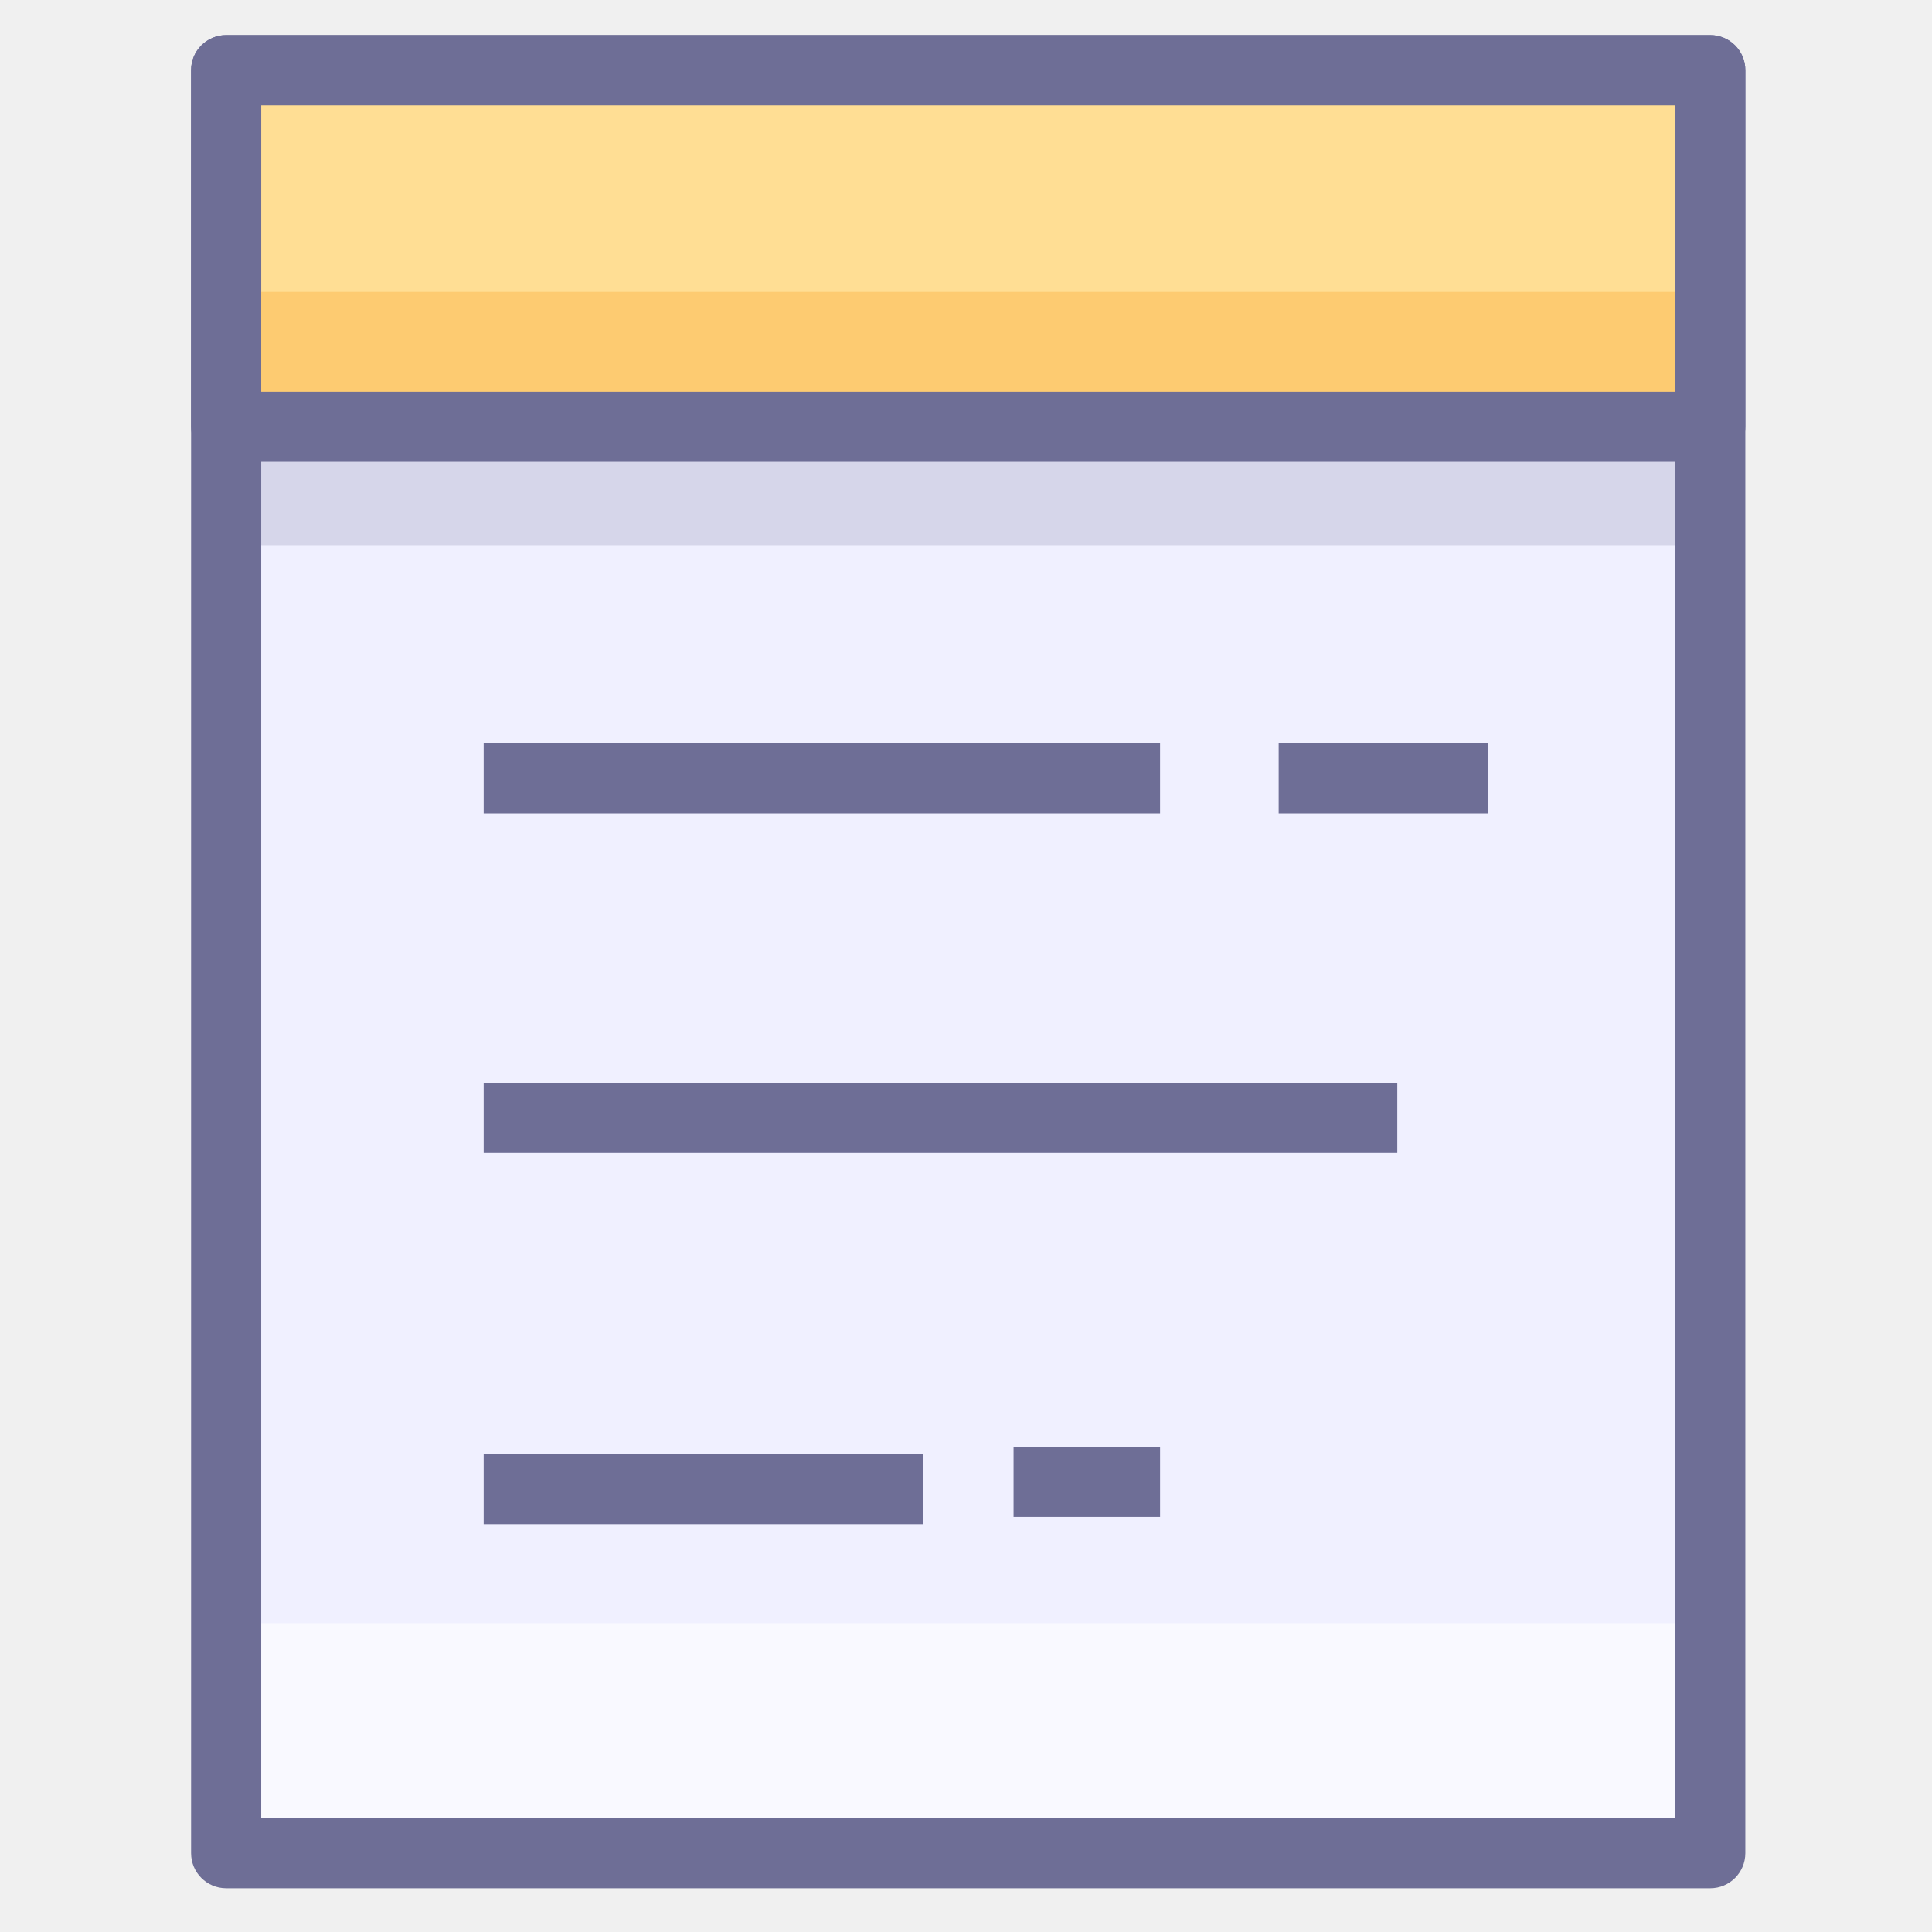
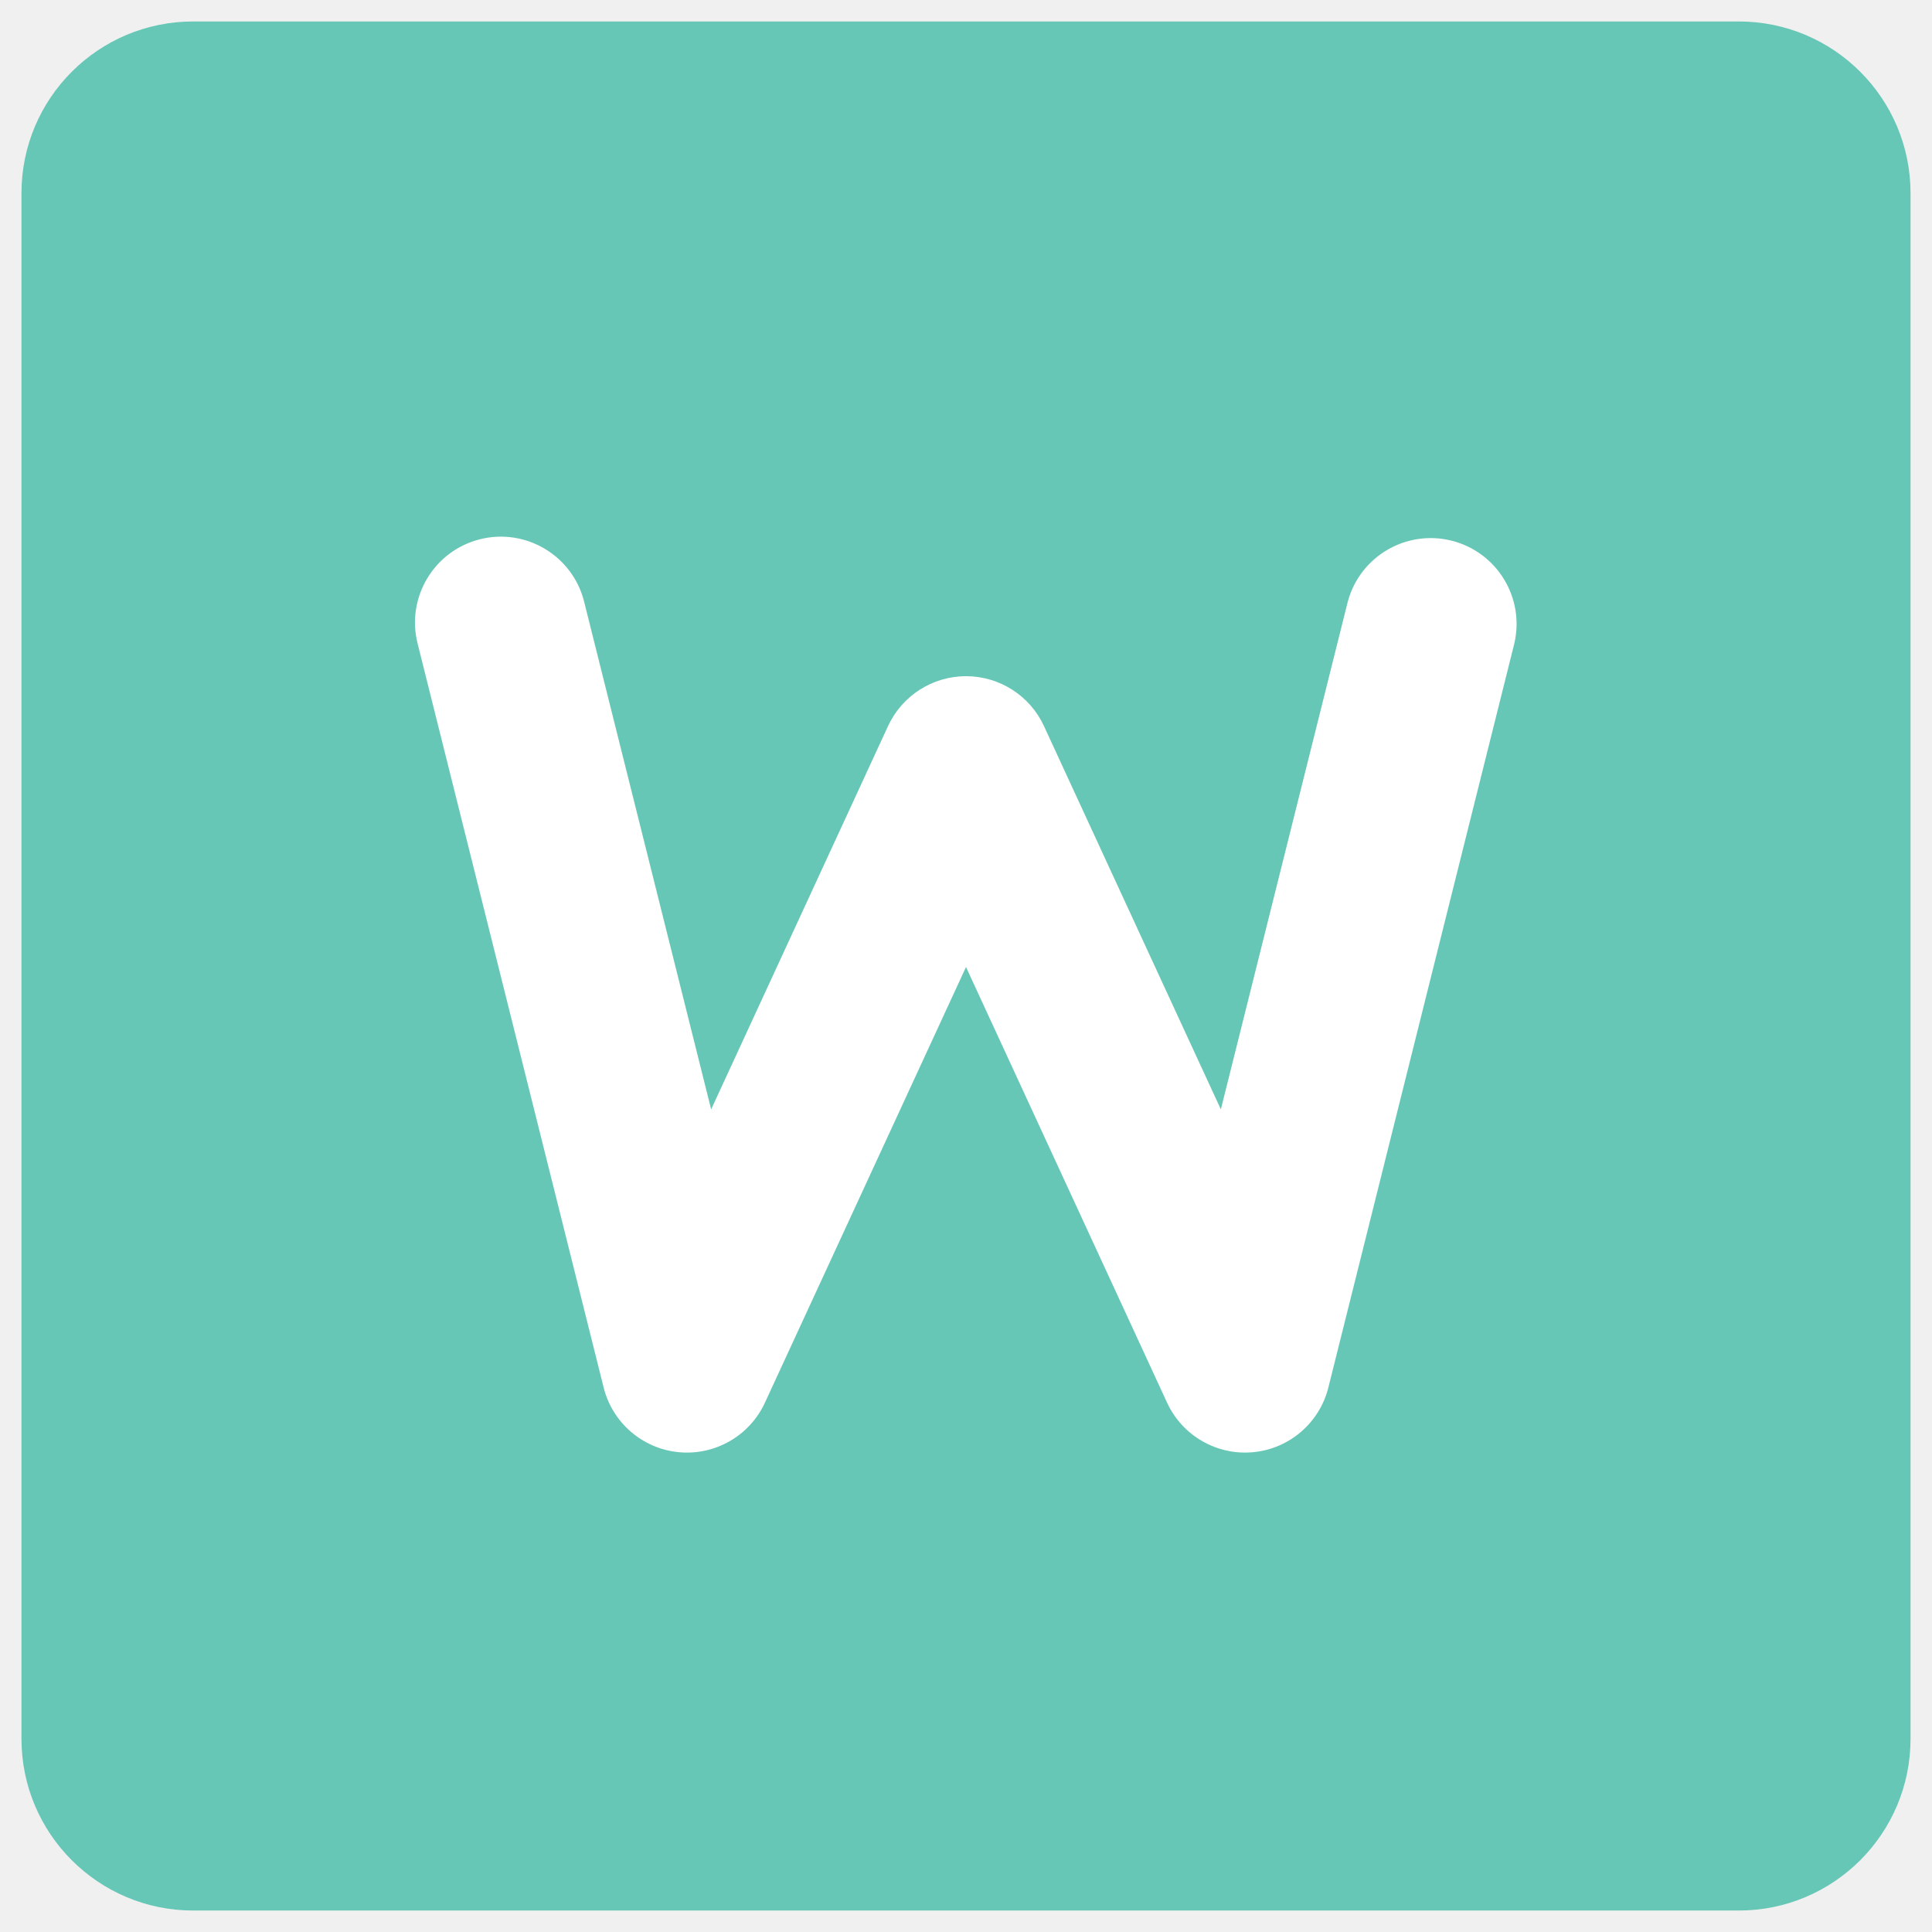
- <svg xmlns="http://www.w3.org/2000/svg" t="1730428354833" class="icon" viewBox="0 0 1024 1024" version="1.1" p-id="2508" width="200" height="200">
-   <path d="M119.863 37.176h786.613v945.043H119.863z" fill="#F0F0FF" p-id="2509" />
-   <path d="M119.863 37.176h786.613v189.005H119.863z" fill="#FFDE94" p-id="2510" />
-   <path d="M906.475 244.769H119.863a18.588 18.588 0 0 1-18.588-18.588V37.176a18.588 18.588 0 0 1 18.588-18.588h786.613c10.26 0 18.588 8.323 18.588 18.588v189.005c0 10.265-8.327 18.588-18.588 18.588z m-768.025-37.176h749.437V55.764H138.45v151.83zM256.355 393.934h358.506v37.176H256.355zM256.355 573.877h484.242v37.176H256.355zM256.355 770.697h232.778v37.176H256.355zM537.213 766.843h77.652v37.176h-77.652zM677.729 393.934h110.94v37.176h-110.94z" fill="#6E6E96" p-id="2511" />
-   <path d="M908.545 971.248H121.928l-2.065-110.891h786.617z" fill="#FFFFFF" opacity=".6" p-id="2512" />
-   <path d="M138.45 244.769h749.437v44.181H138.45z" fill="#6E6E96" opacity=".2" p-id="2513" />
-   <path d="M906.475 1000.807H119.863a18.592 18.592 0 0 1-18.588-18.588V37.176a18.588 18.588 0 0 1 18.588-18.588h786.613c10.26 0 18.588 8.323 18.588 18.588v945.047a18.588 18.588 0 0 1-18.588 18.584z m-768.025-37.176h749.437V55.764H138.45v907.867z" fill="#6E6E96" p-id="2514" />
-   <path d="M138.45 154.705h749.437v52.889H138.45z" fill="#FBB03B" opacity=".4" p-id="2515" />
+ <svg xmlns="http://www.w3.org/2000/svg" t="1733556090778" class="icon" viewBox="0 0 1024 1024" version="1.1" p-id="4174" width="256" height="256">
+   <path d="M11.378 102.4a91.022 91.022 0 0 1 91.022-91.022h819.2a91.022 91.022 0 0 1 91.022 91.022v819.2a91.022 91.022 0 0 1-91.022 91.022H102.4a91.022 91.022 0 0 1-91.022-91.022V102.4z" fill="#67C7B6" p-id="4175" />
+   <path d="M254.407 285.81a45.511 45.511 0 0 1 55.205 33.132l67.311 269.062 93.753-203.162a45.511 45.511 0 0 1 82.648 0l93.753 203.162 67.265-269.062a45.511 45.511 0 0 1 88.292 22.073l-98.577 394.399a45.511 45.511 0 0 1-85.47 8.055L512 512.546l-106.587 230.923a45.511 45.511 0 0 1-85.47-8.055L221.321 341.015a45.511 45.511 0 0 1 33.132-55.205z" fill="#FFFFFF" p-id="4176" />
</svg>
